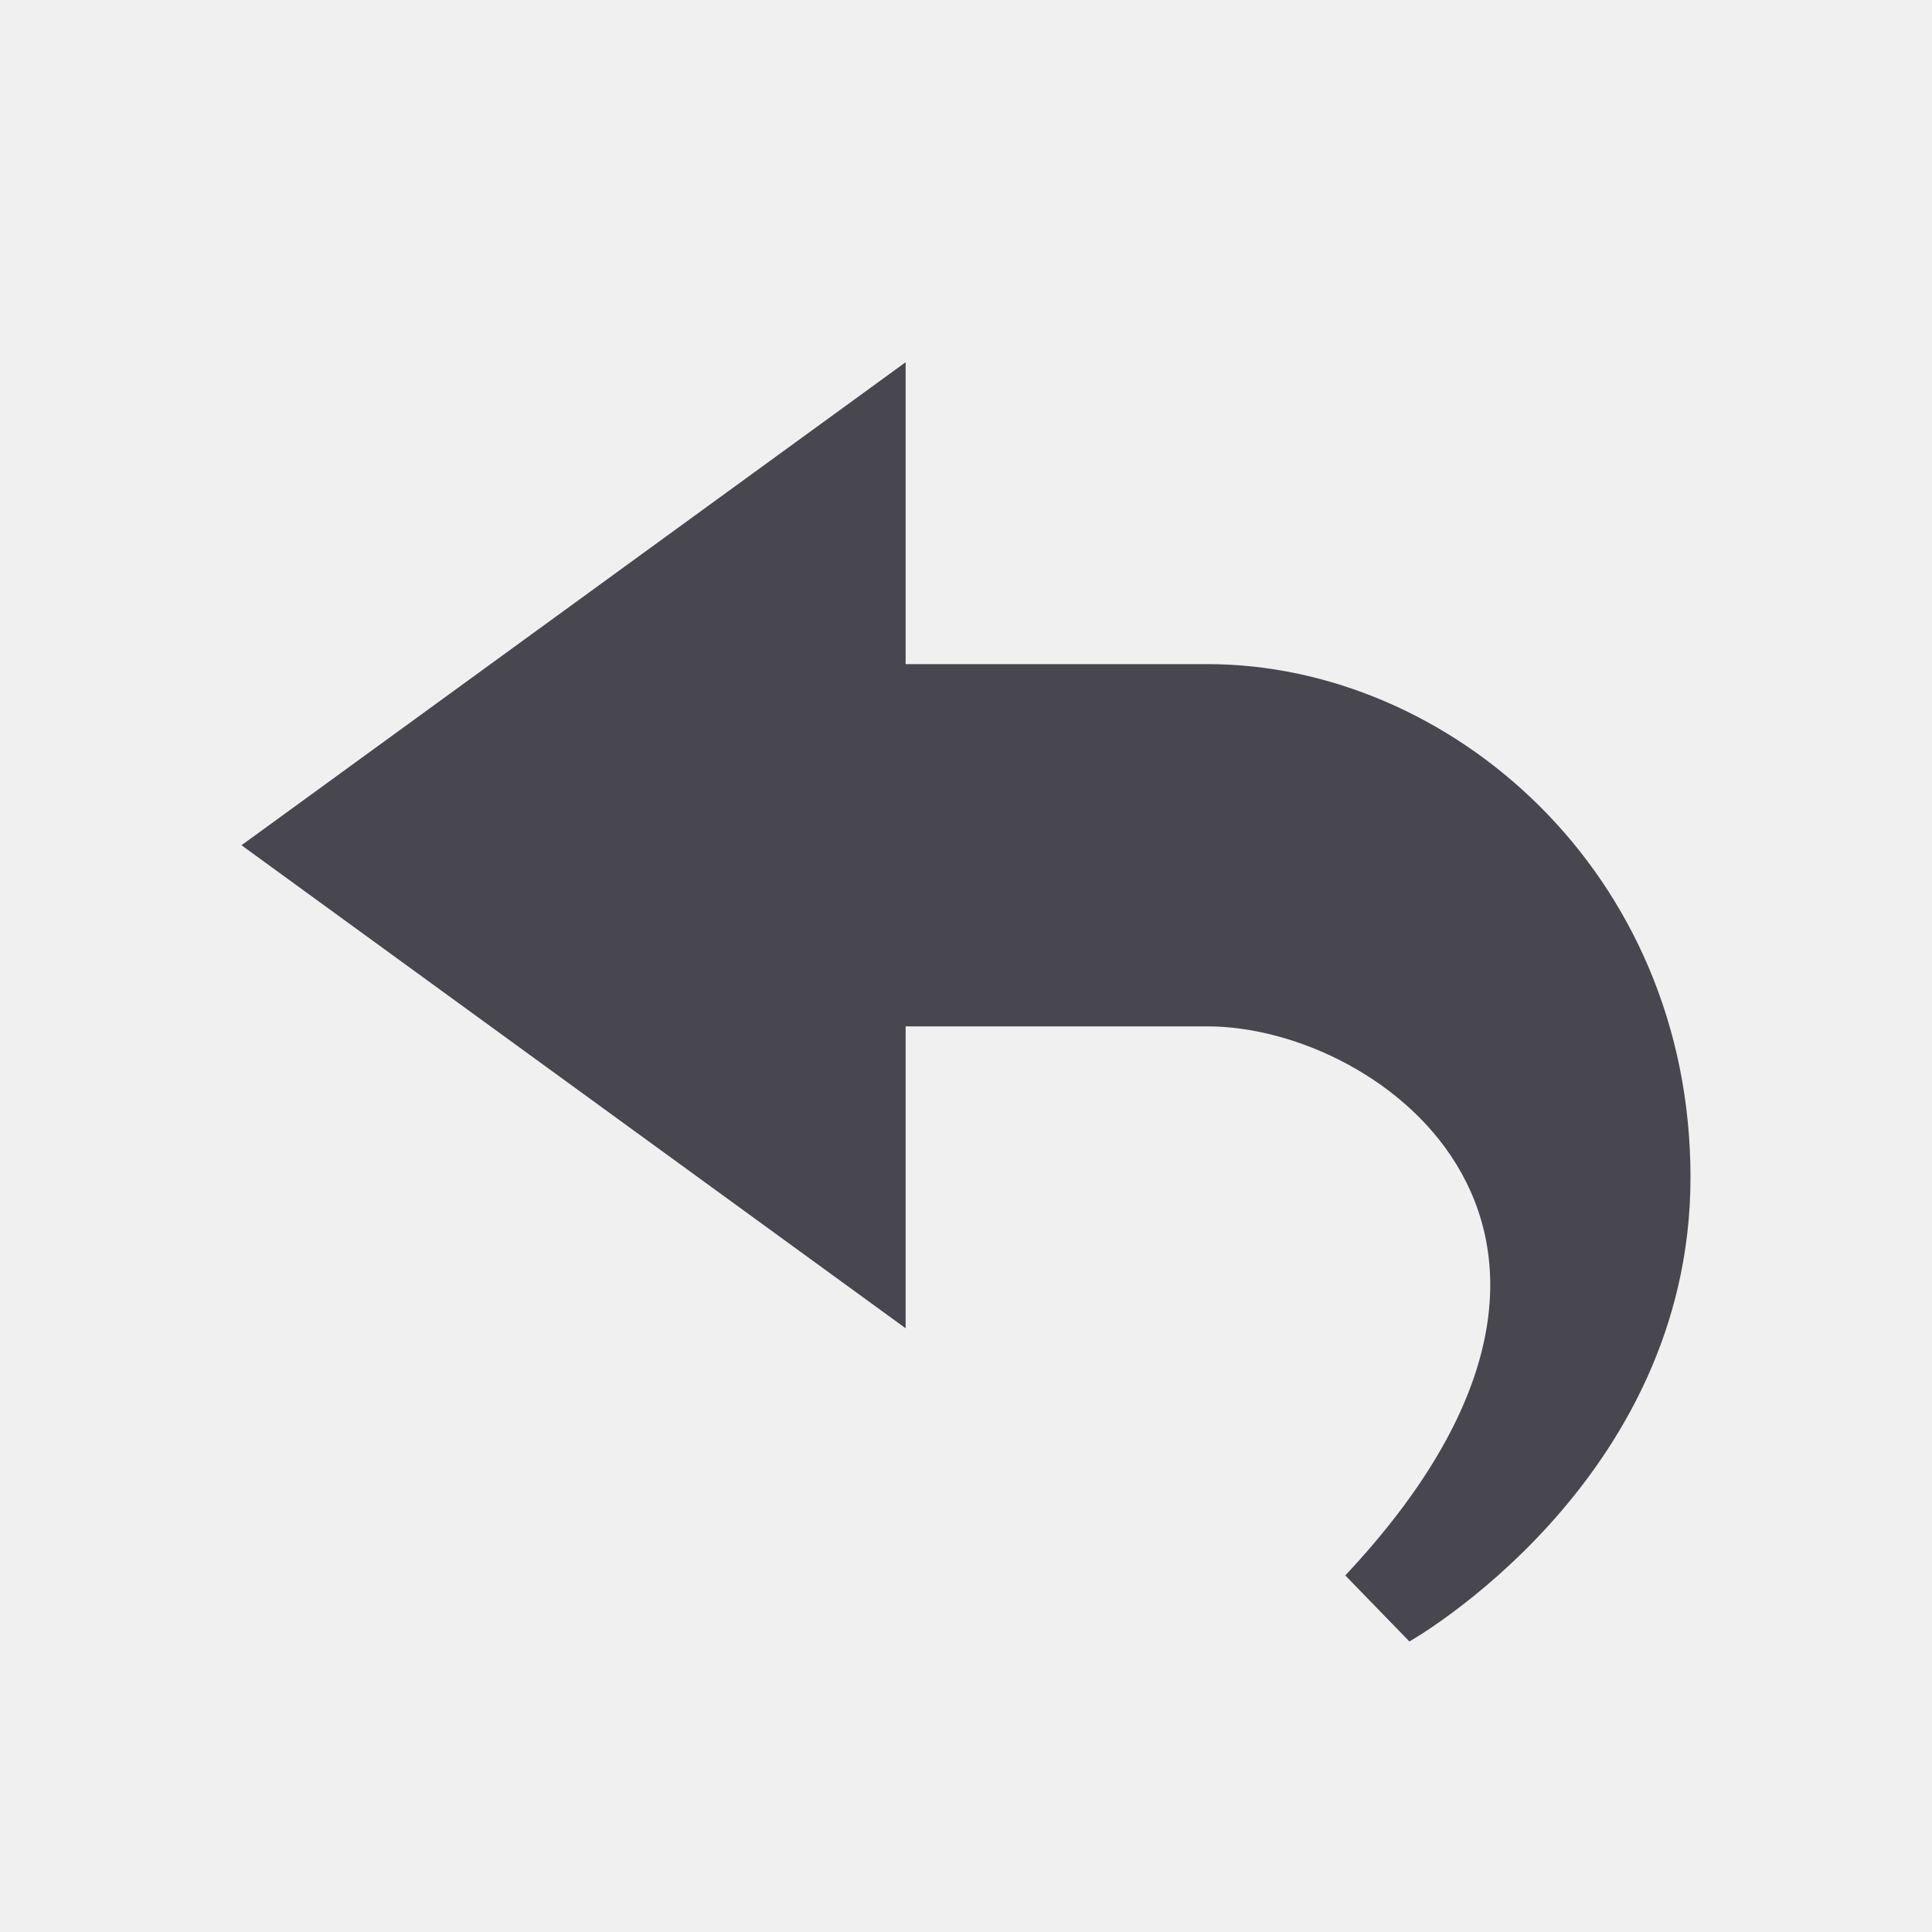
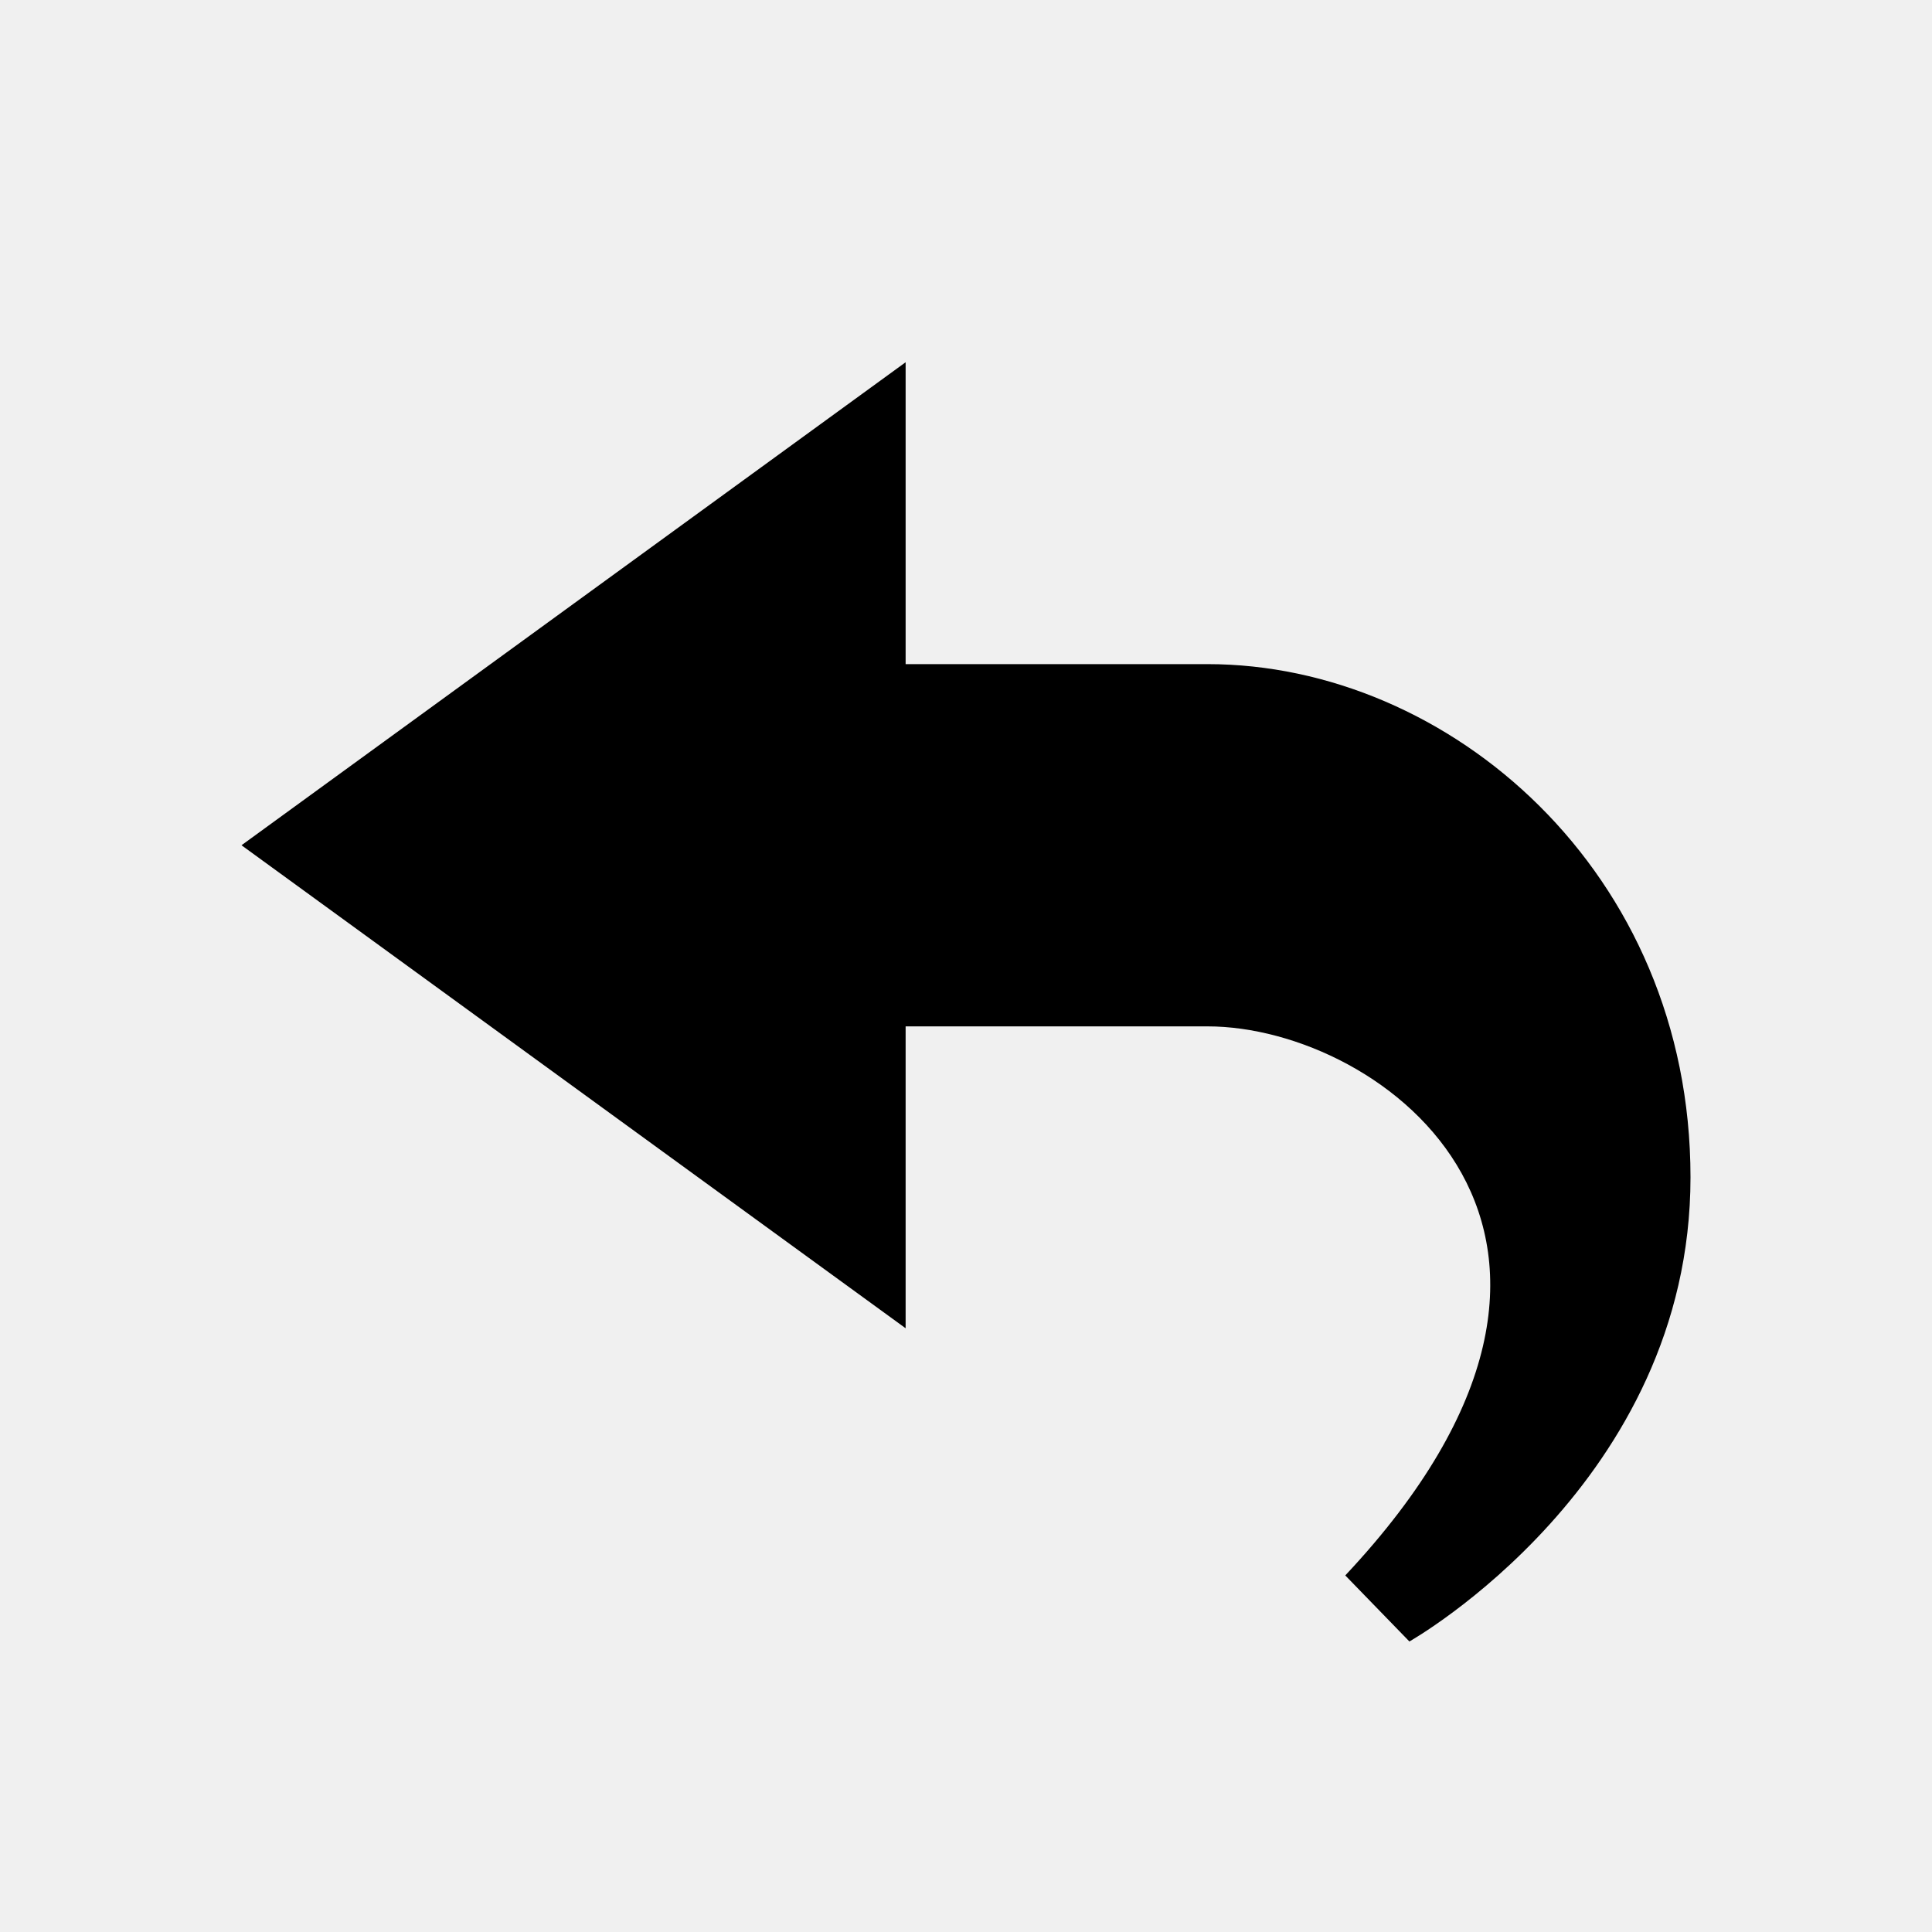
- <svg xmlns="http://www.w3.org/2000/svg" xmlns:xlink="http://www.w3.org/1999/xlink" width="16px" height="16px" viewBox="0 0 16 16" version="1.1">
-   <defs>
-     <path d="M7.5,5.5 L7.5,3 L2,7 L7.5,11 L7.5,8.5 L10,8.5 C11.453,8.5 13.781,10.234 11.141,13.047 L11.672,13.594 C11.672,13.594 14,12.281 14,9.75 C14,7.219 12,5.5 10,5.5 L7.5,5.5 Z" id="path-1" />
-   </defs>
-   <g id="Final---SVGs-for-Harry" stroke="none" stroke-width="1" fill="none" fill-rule="evenodd">
-     <g id="Reply">
-       <mask id="mask-2" fill="white">
-         <use xlink:href="#path-1" />
-       </mask>
-       <use fill="#48464F" xlink:href="#path-1" />
+ <svg xmlns="http://www.w3.org/2000/svg" width="16px" height="16px" viewBox="0 0 16 16" version="1.1">
+   <defs />
+   <g id="Page-1" stroke="none" stroke-width="1" fill="none" fill-rule="evenodd">
+     <g id="reply" fill="#000000">
+       <path d="M7.5,5.5 L7.5,3 L2,7 L7.5,11 L7.5,8.5 L10,8.5 C11.453,8.5 13.781,10.234 11.141,13.047 L11.672,13.594 C11.672,13.594 14,12.281 14,9.75 C14,7.219 12,5.5 10,5.5 L7.5,5.5 Z" id="Reply" />
    </g>
  </g>
</svg>
